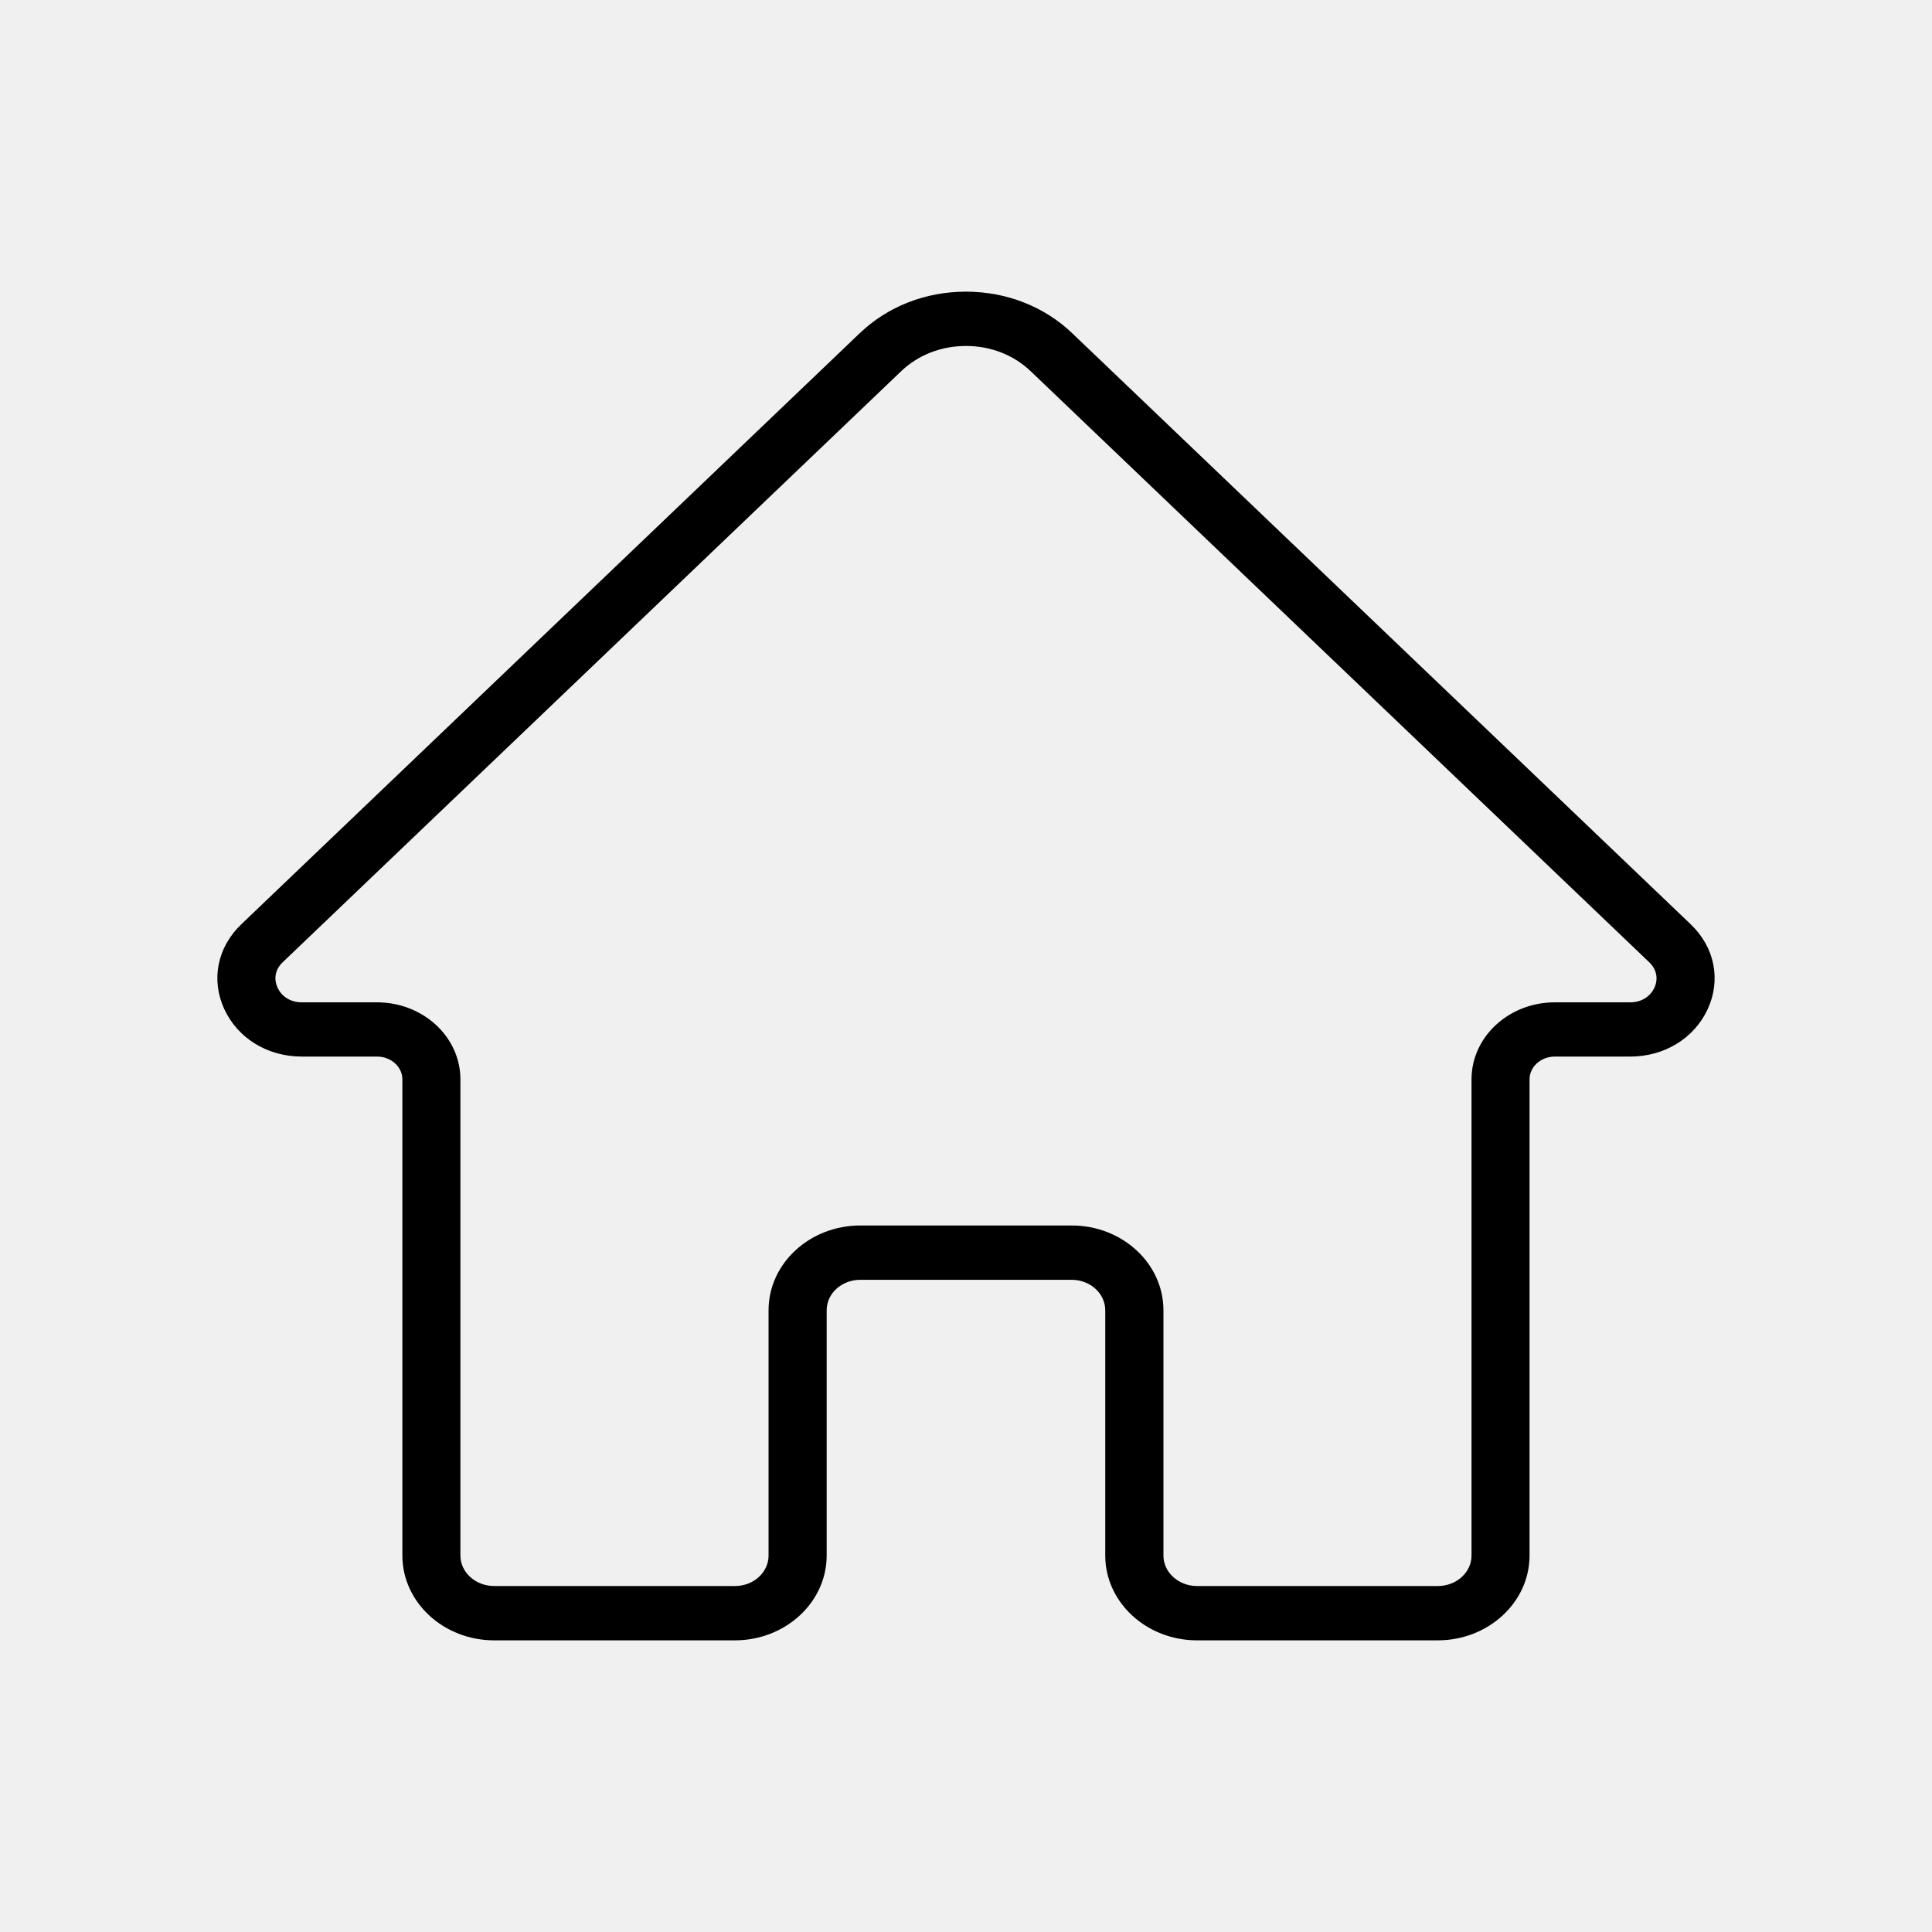
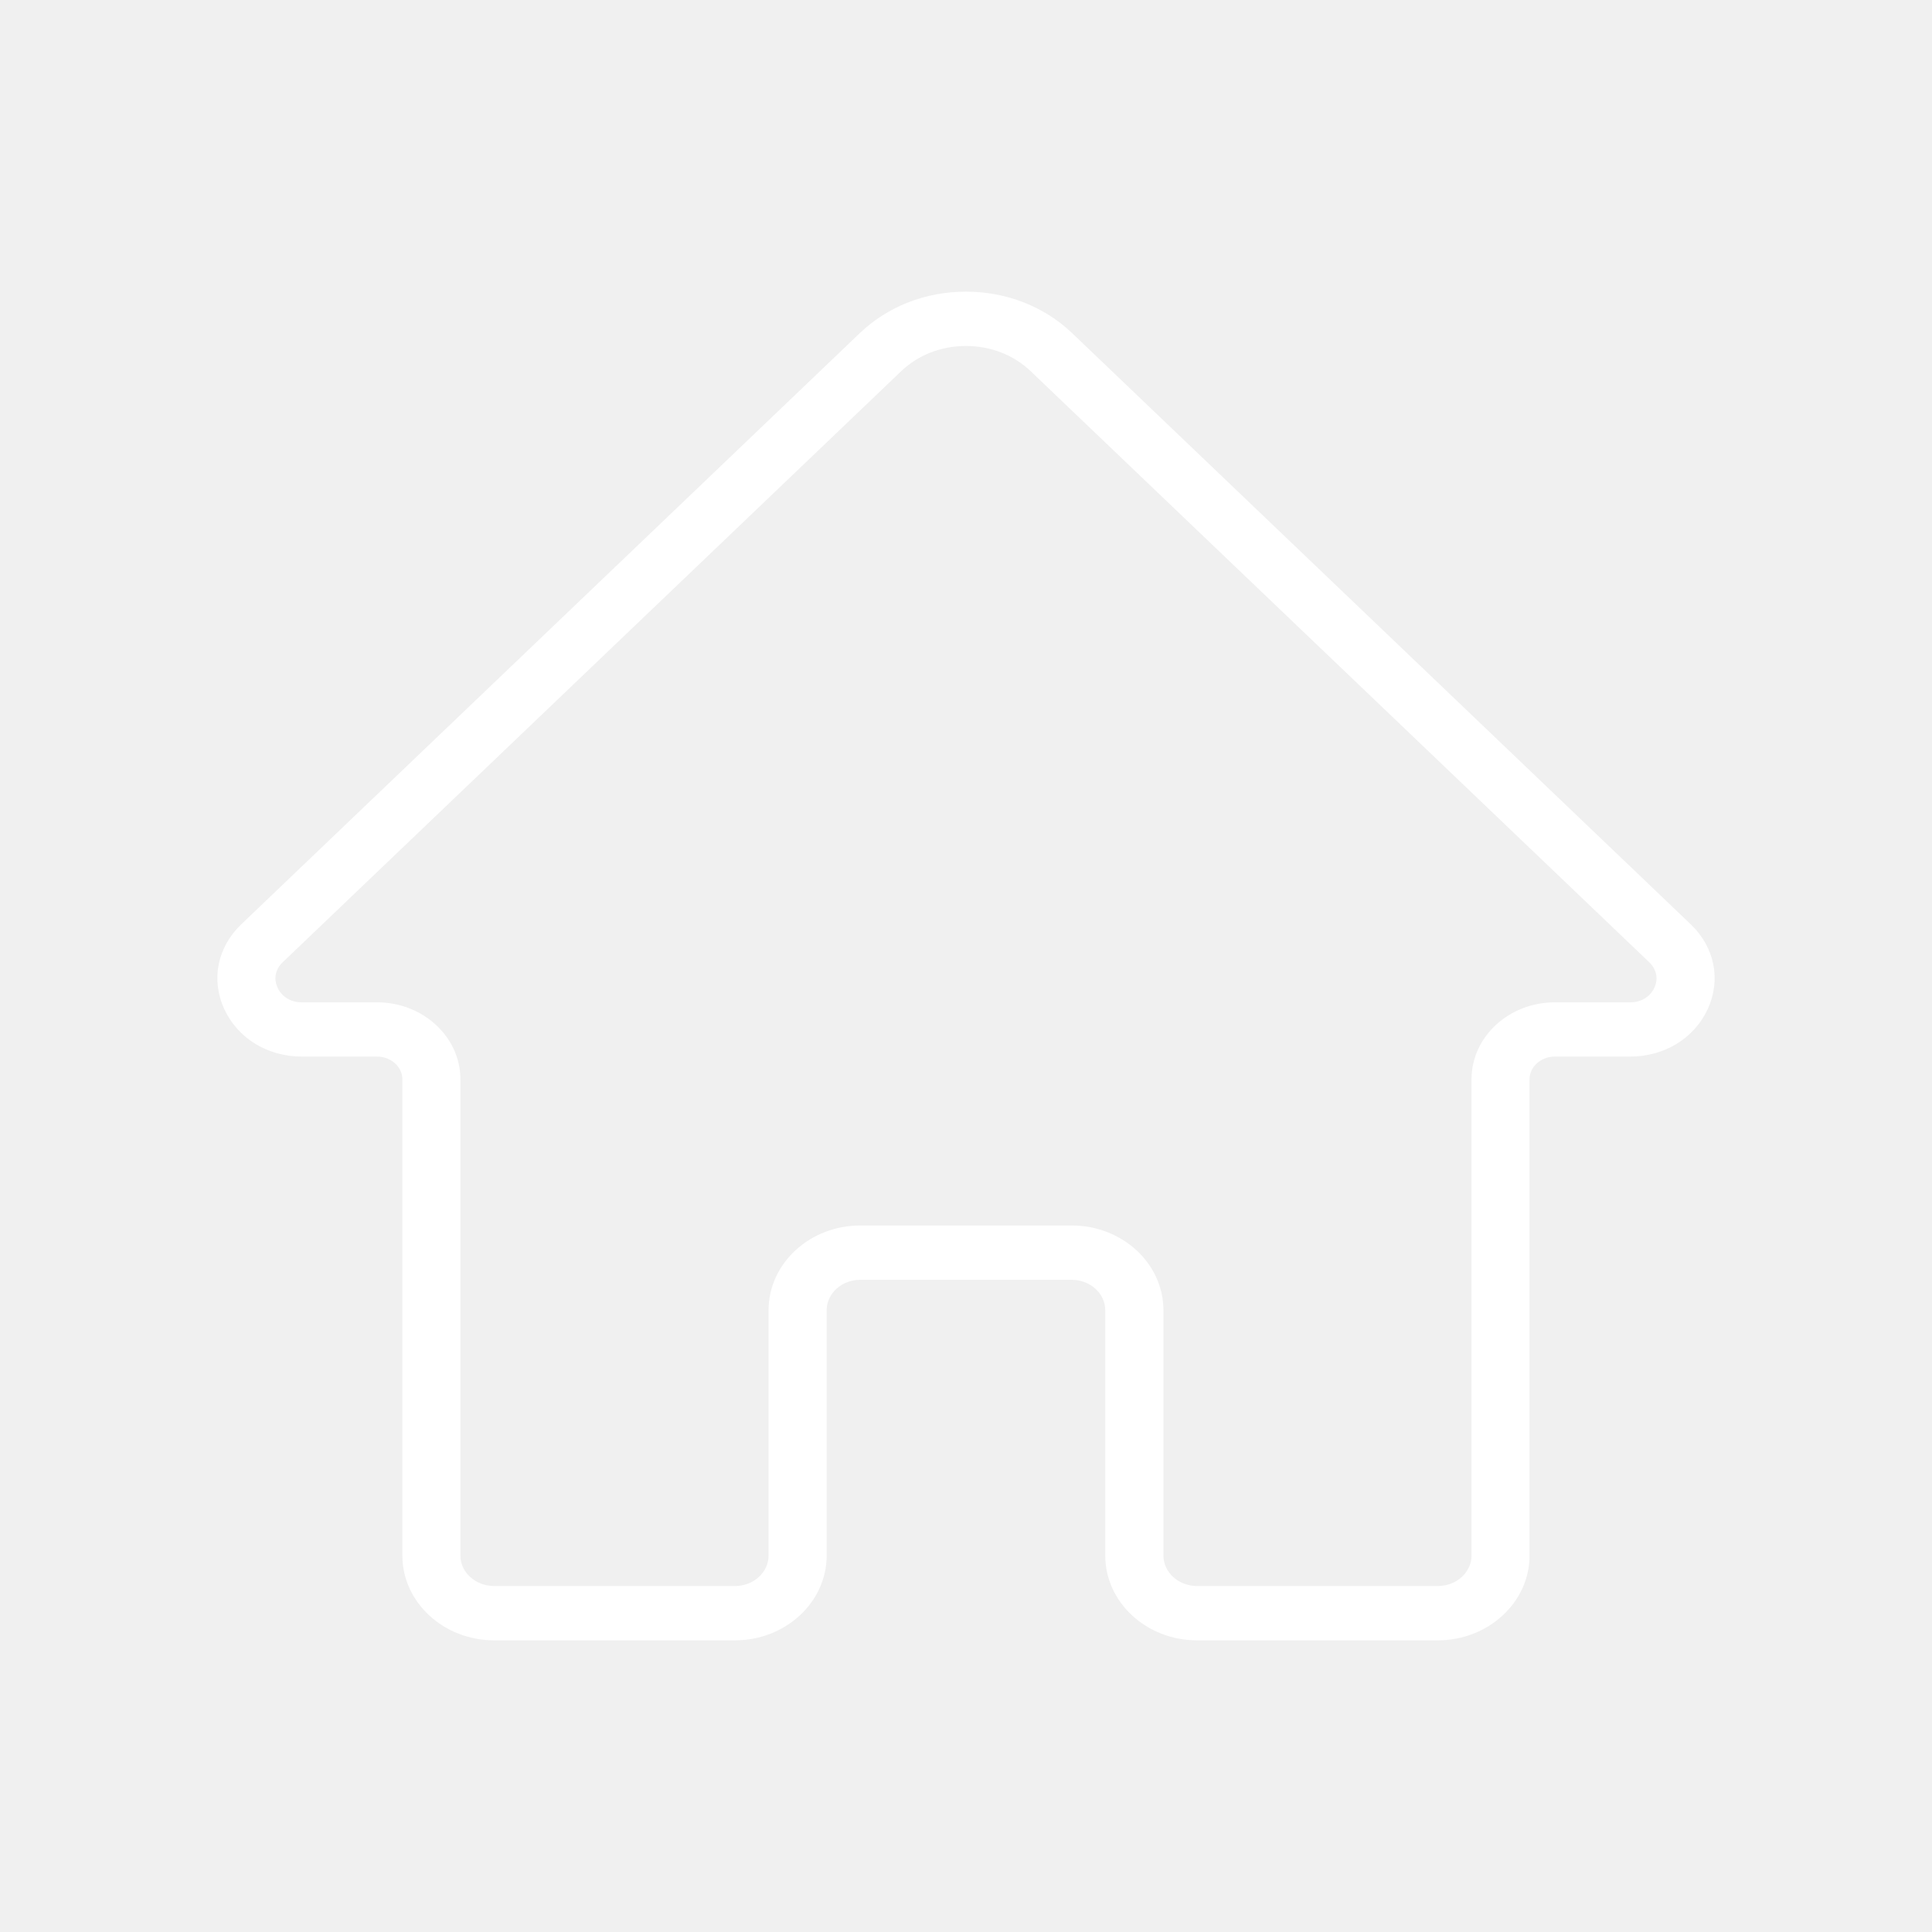
<svg xmlns="http://www.w3.org/2000/svg" width="26px" height="26px" viewBox="0 0 26 26" version="1.1">
  <defs />
  <g id="Page-1" stroke="none" stroke-width="1" fill="none" fill-rule="evenodd">
-     <g id="icon-home" stroke="#000000" stroke-width="0.15" fill="#000000">
+     <g id="icon-home" stroke="#FFFFFF" stroke-width="0.15" fill="#FFFFFF">
      <path d="M4.063,14.144 L5.075,14.144 C5.303,14.144 5.49,14.315 5.49,14.525 L5.49,20.934 C5.49,21.521 6.011,22 6.65,22 L9.89,22 C10.529,22 11.05,21.521 11.05,20.934 L11.05,17.633 C11.05,17.365 11.286,17.148 11.578,17.148 L14.422,17.148 C14.713,17.148 14.949,17.365 14.949,17.633 L14.949,20.934 C14.949,21.521 15.47,22 16.109,22 L19.349,22 C19.988,22 20.509,21.521 20.509,20.934 L20.509,14.525 C20.509,14.315 20.695,14.144 20.924,14.144 L21.937,14.144 C22.37,14.144 22.743,13.916 22.913,13.55 C23.082,13.184 23.001,12.779 22.701,12.493 L14.379,4.54 C14.016,4.192 13.525,4 12.999,4 C12.474,4 11.983,4.192 11.62,4.54 L3.299,12.493 C2.999,12.78 2.918,13.184 3.087,13.55 C3.257,13.916 3.63,14.144 4.063,14.144 Z M3.754,12.894 L12.075,4.942 C12.319,4.709 12.647,4.581 12.999,4.581 C13.352,4.581 13.68,4.709 13.924,4.943 L22.246,12.895 C22.369,13.013 22.401,13.173 22.332,13.324 C22.261,13.475 22.114,13.564 21.937,13.564 L20.924,13.564 C20.347,13.564 19.878,13.995 19.878,14.525 L19.878,20.934 C19.878,21.202 19.641,21.419 19.35,21.419 L16.11,21.419 C15.819,21.419 15.582,21.202 15.582,20.934 L15.582,17.633 C15.582,17.045 15.062,16.567 14.422,16.567 L11.578,16.567 C10.939,16.567 10.418,17.044 10.418,17.633 L10.418,20.934 C10.418,21.202 10.182,21.419 9.891,21.419 L6.65,21.419 C6.359,21.419 6.121,21.202 6.121,20.934 L6.121,14.525 C6.121,13.995 5.651,13.564 5.075,13.564 L4.063,13.564 C3.886,13.564 3.737,13.474 3.668,13.324 C3.598,13.172 3.63,13.012 3.754,12.894 Z" id="Shape" />
    </g>
  </g>
</svg>
